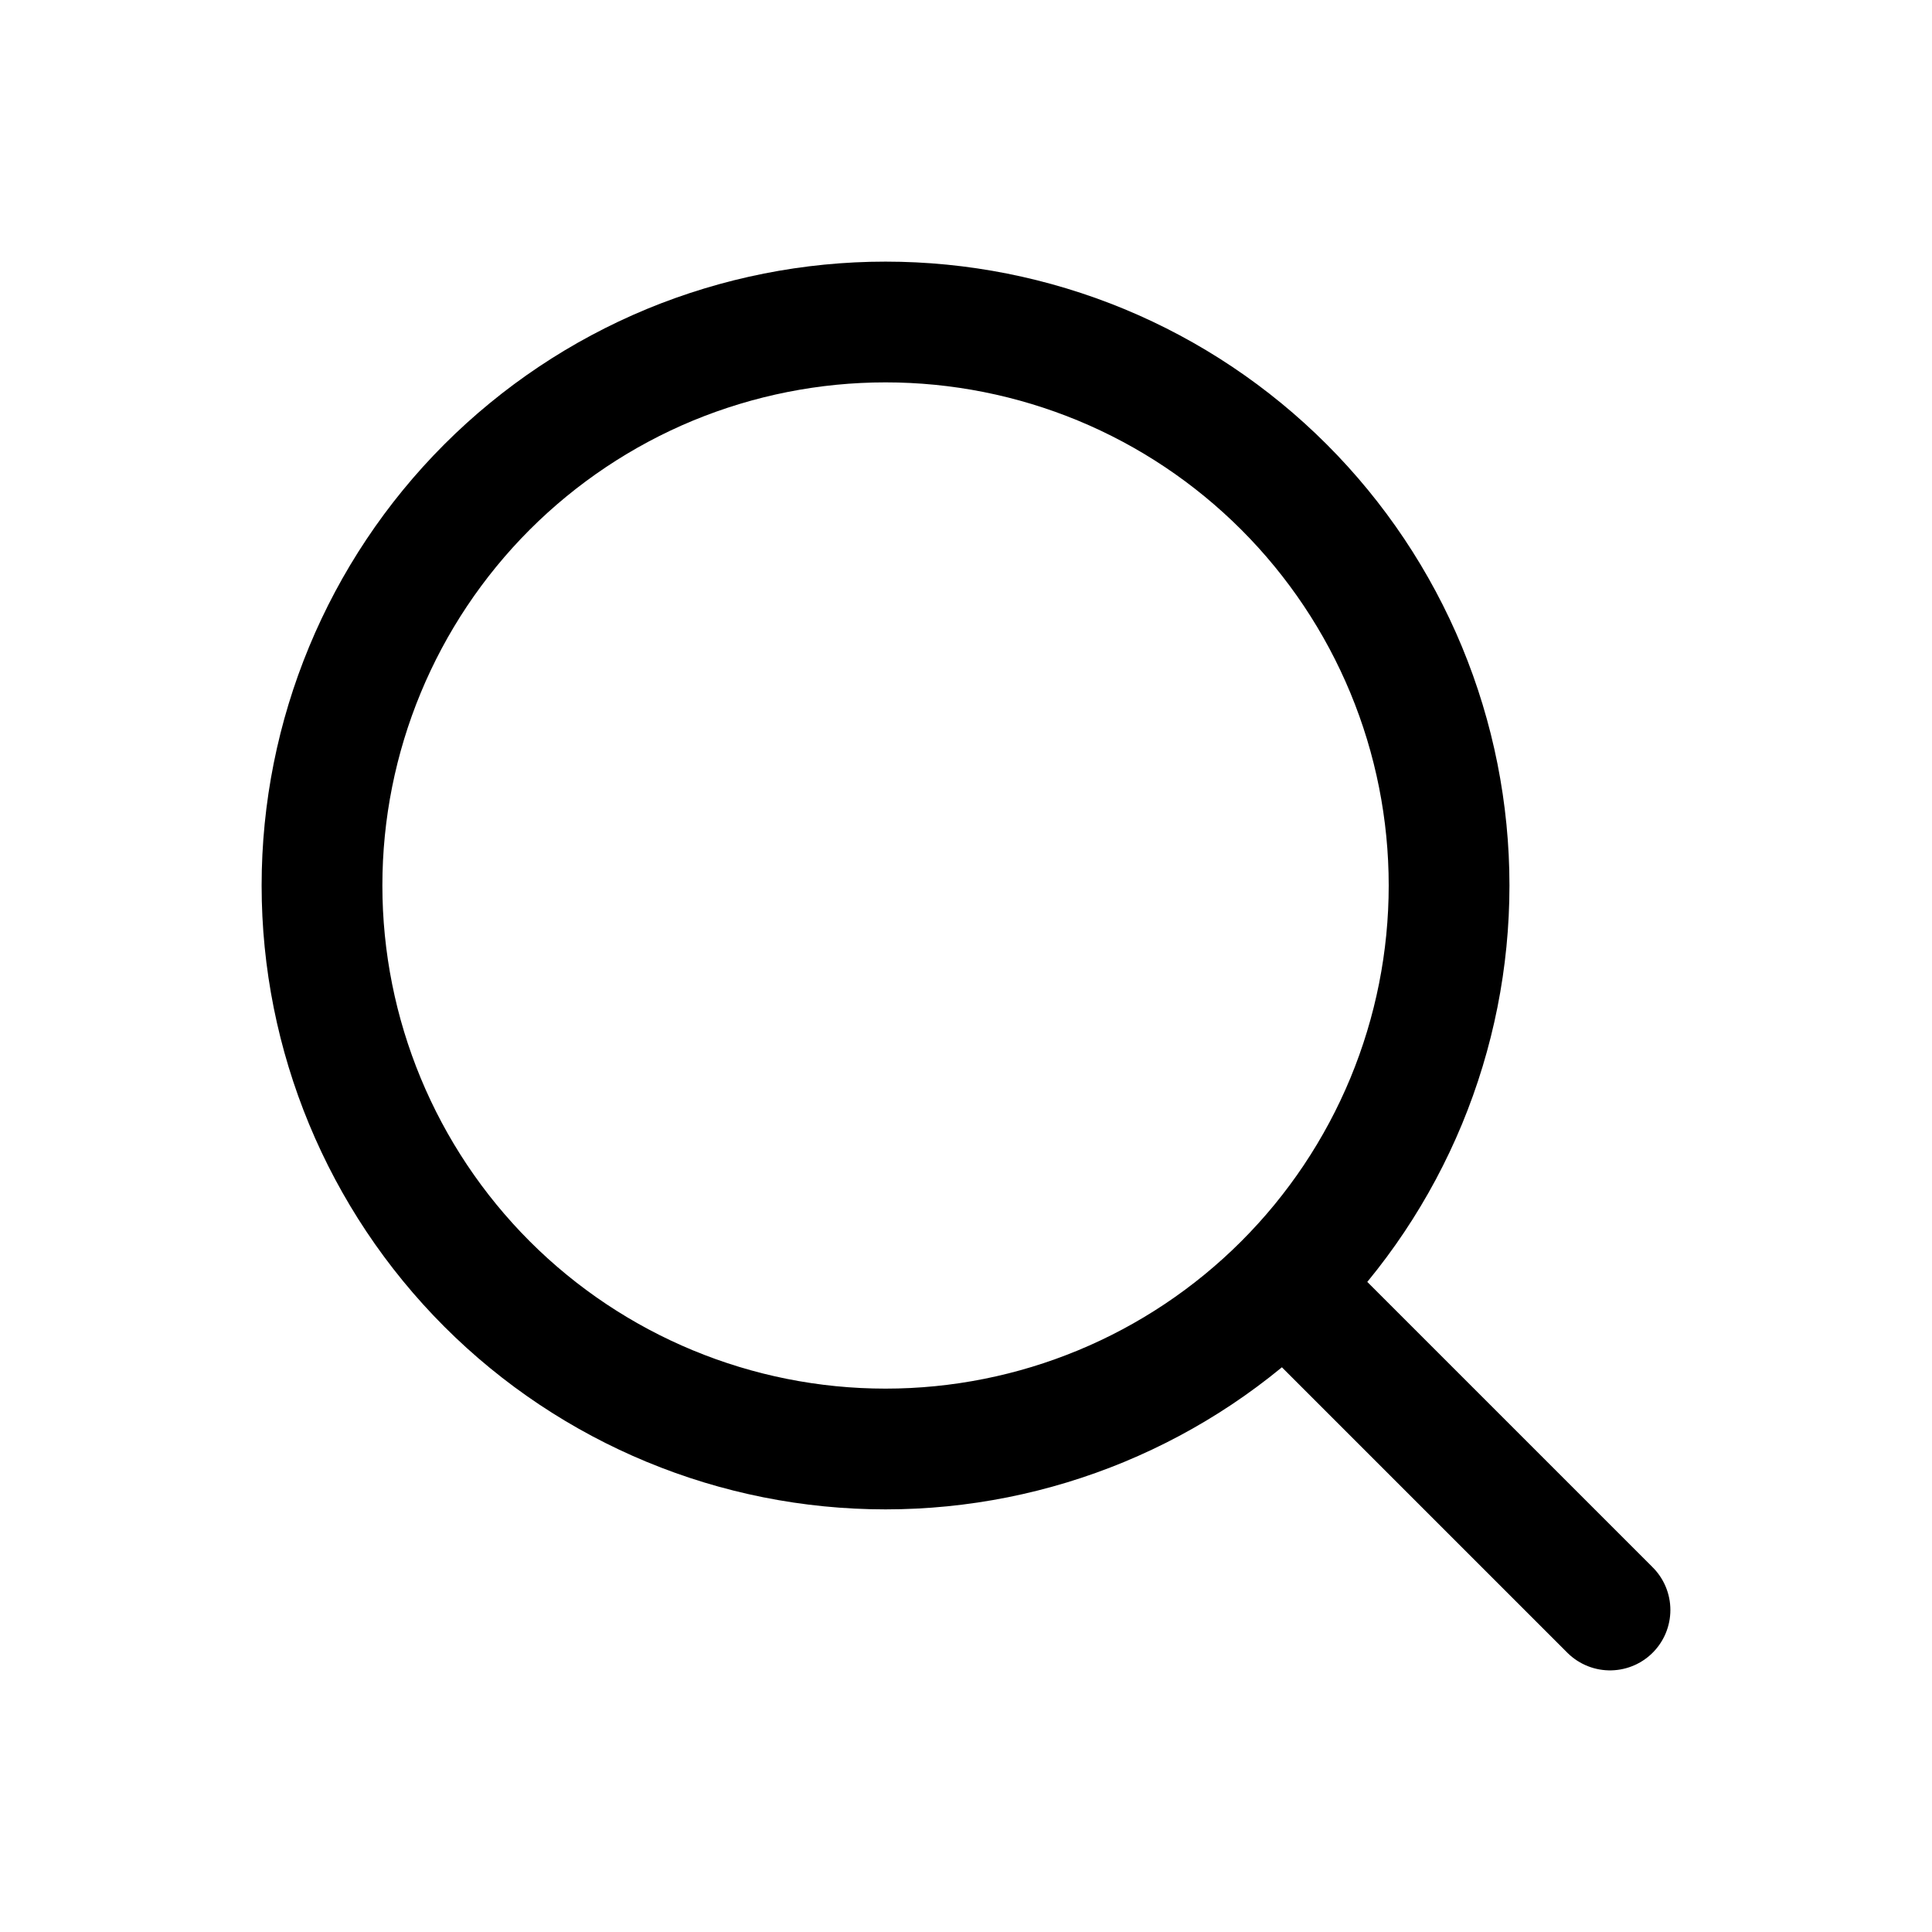
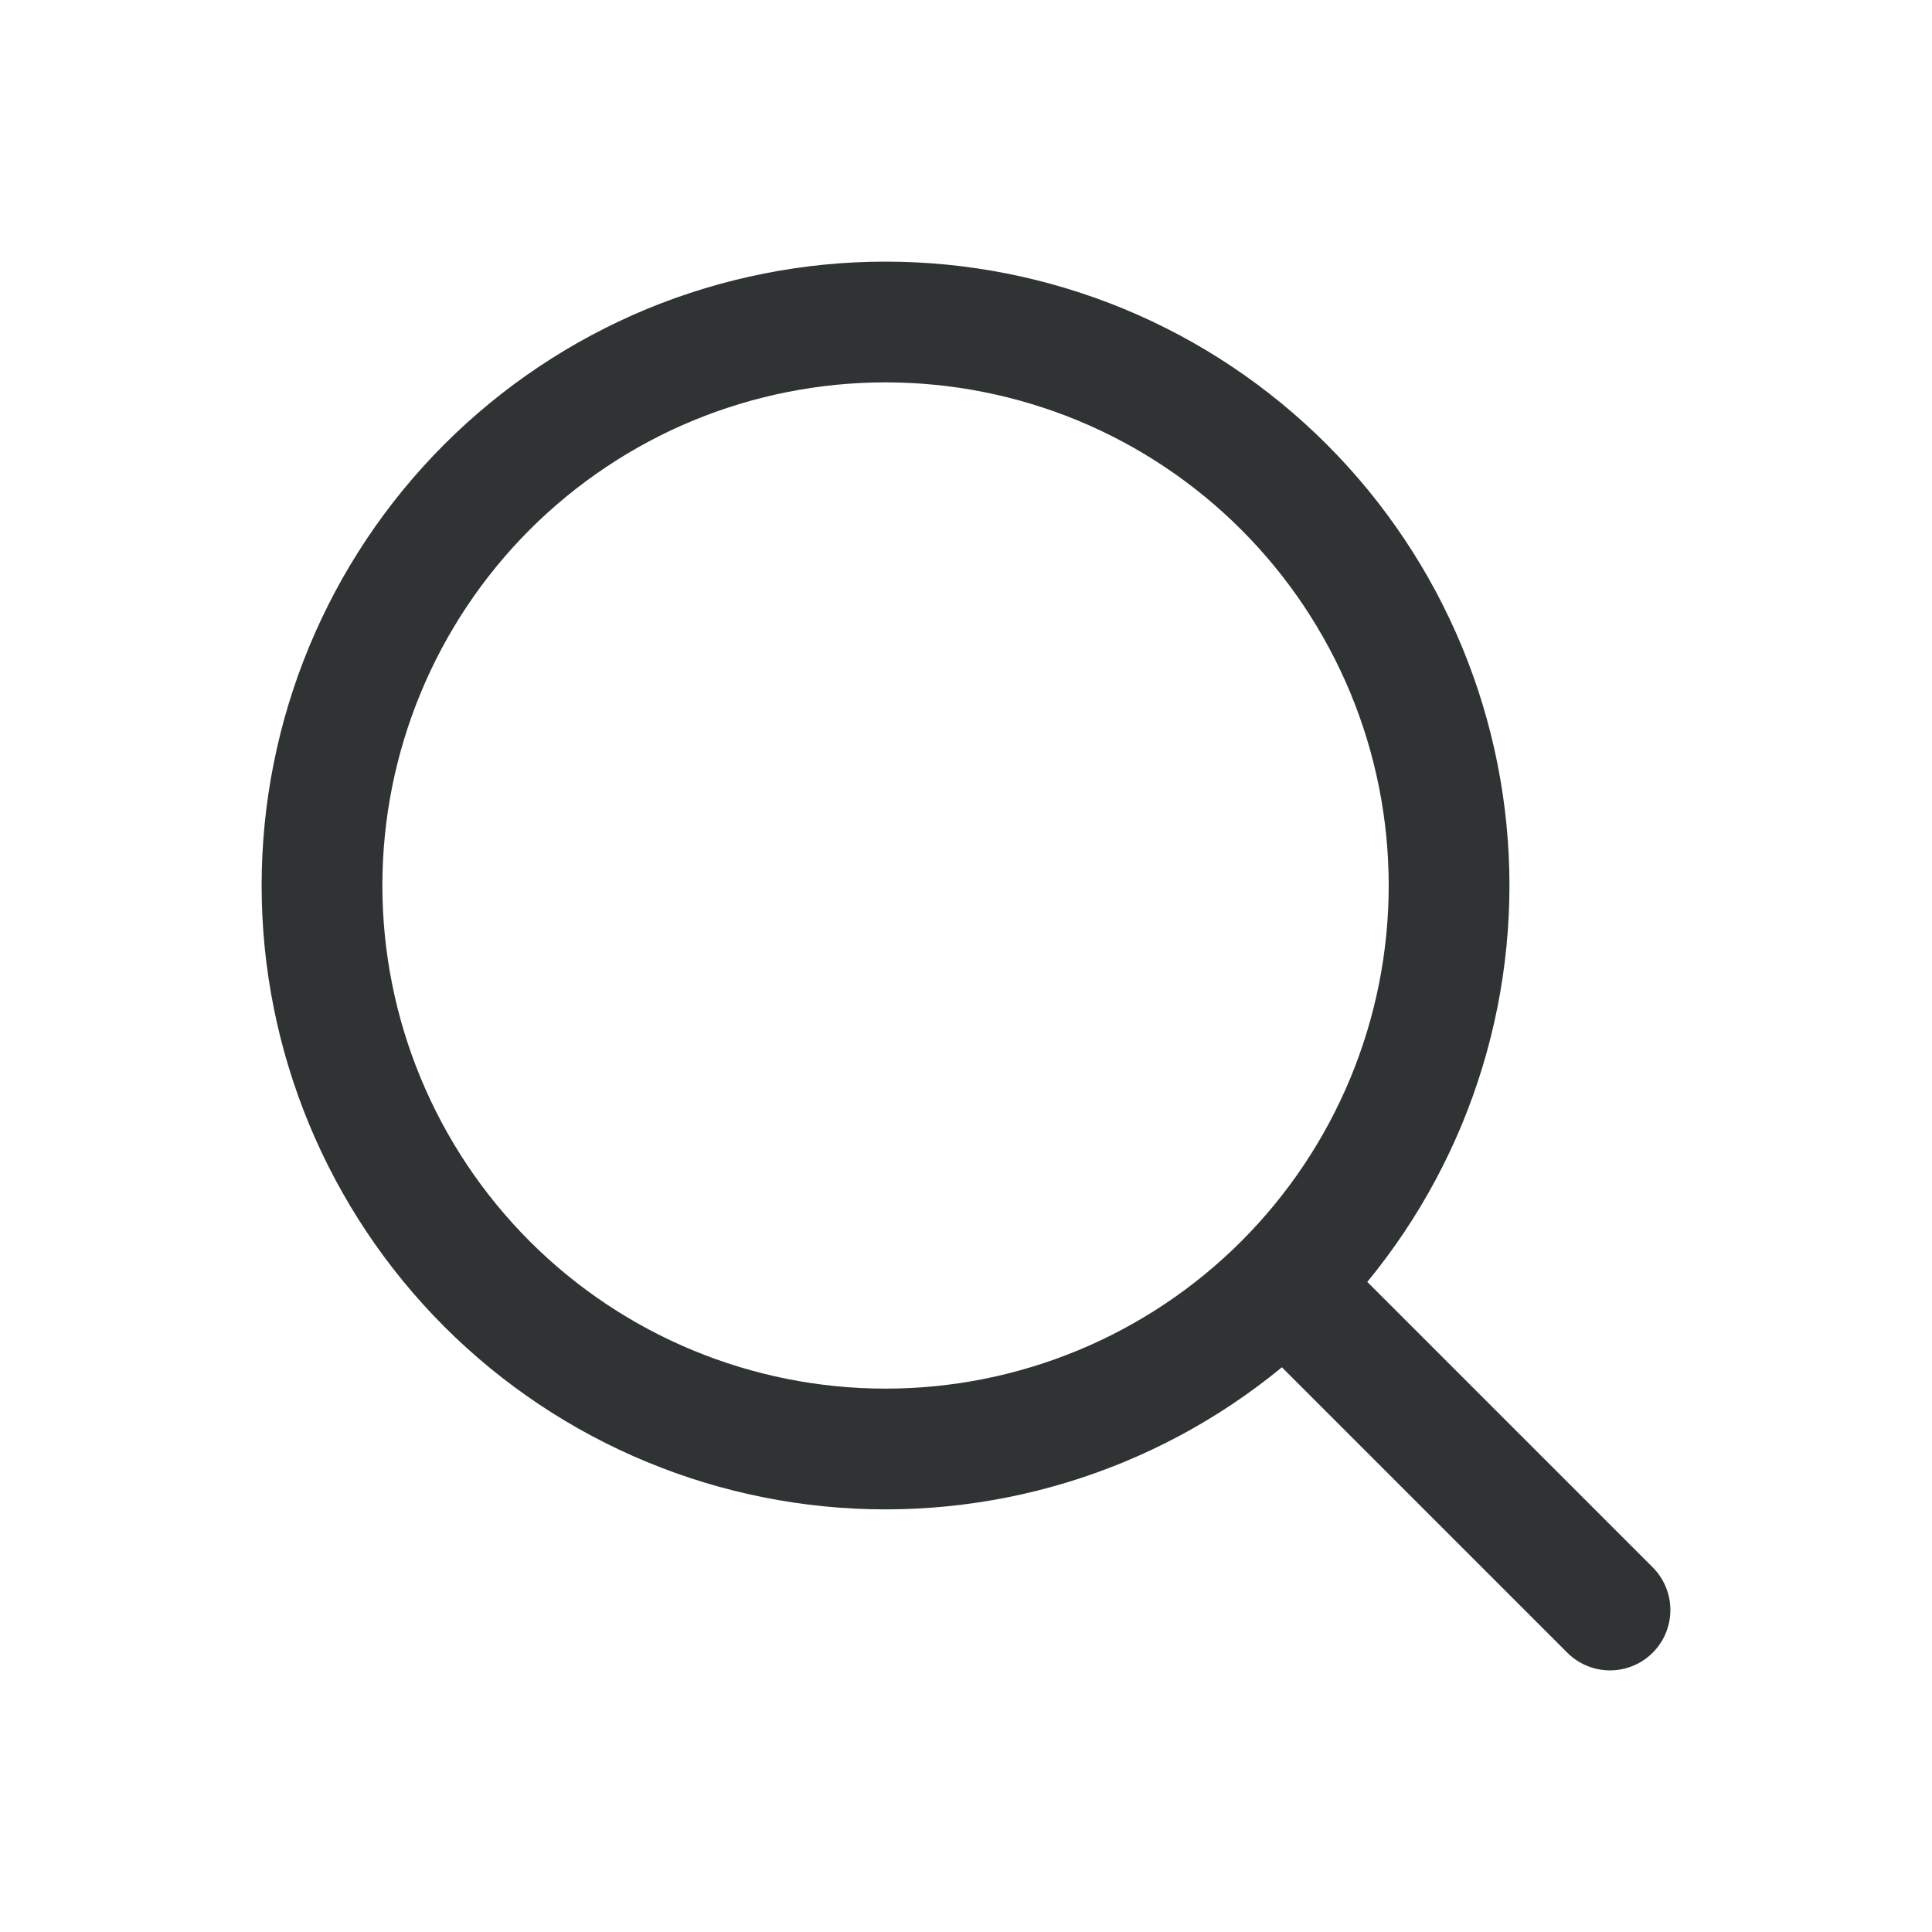
<svg xmlns="http://www.w3.org/2000/svg" width="24" height="24" viewBox="0 0 24 24" fill="none">
-   <path d="M20 20L15.95 15.95M15.95 15.95C16.6 15.3 17.116 14.528 17.468 13.679C17.82 12.829 18.001 11.919 18.001 11C18.001 10.081 17.82 9.17 17.468 8.321C17.116 7.472 16.6 6.7 15.95 6.05C15.3 5.4 14.529 4.884 13.679 4.532C12.83 4.181 11.92 4 11 4C10.081 4 9.171 4.181 8.321 4.532C7.472 4.884 6.7 5.4 6.05 6.05C4.738 7.363 4 9.143 4 11C4 12.857 4.738 14.637 6.05 15.95C7.363 17.263 9.144 18 11 18C12.857 18 14.637 17.263 15.95 15.95Z" stroke="black" stroke-width="1.5" stroke-linecap="round" stroke-linejoin="round" />
+   <path d="M20 20L15.95 15.95M15.95 15.95C16.6 15.3 17.116 14.528 17.468 13.679C17.82 12.829 18.001 11.919 18.001 11C18.001 10.081 17.82 9.17 17.468 8.321C17.116 7.472 16.6 6.7 15.95 6.05C15.3 5.4 14.529 4.884 13.679 4.532C12.83 4.181 11.92 4 11 4C10.081 4 9.171 4.181 8.321 4.532C7.472 4.884 6.7 5.4 6.05 6.05C4.738 7.363 4 9.143 4 11C4 12.857 4.738 14.637 6.05 15.95C7.363 17.263 9.144 18 11 18C12.857 18 14.637 17.263 15.95 15.95Z" stroke="#303333" stroke-width="1.5" stroke-linecap="round" stroke-linejoin="round" />
</svg>
